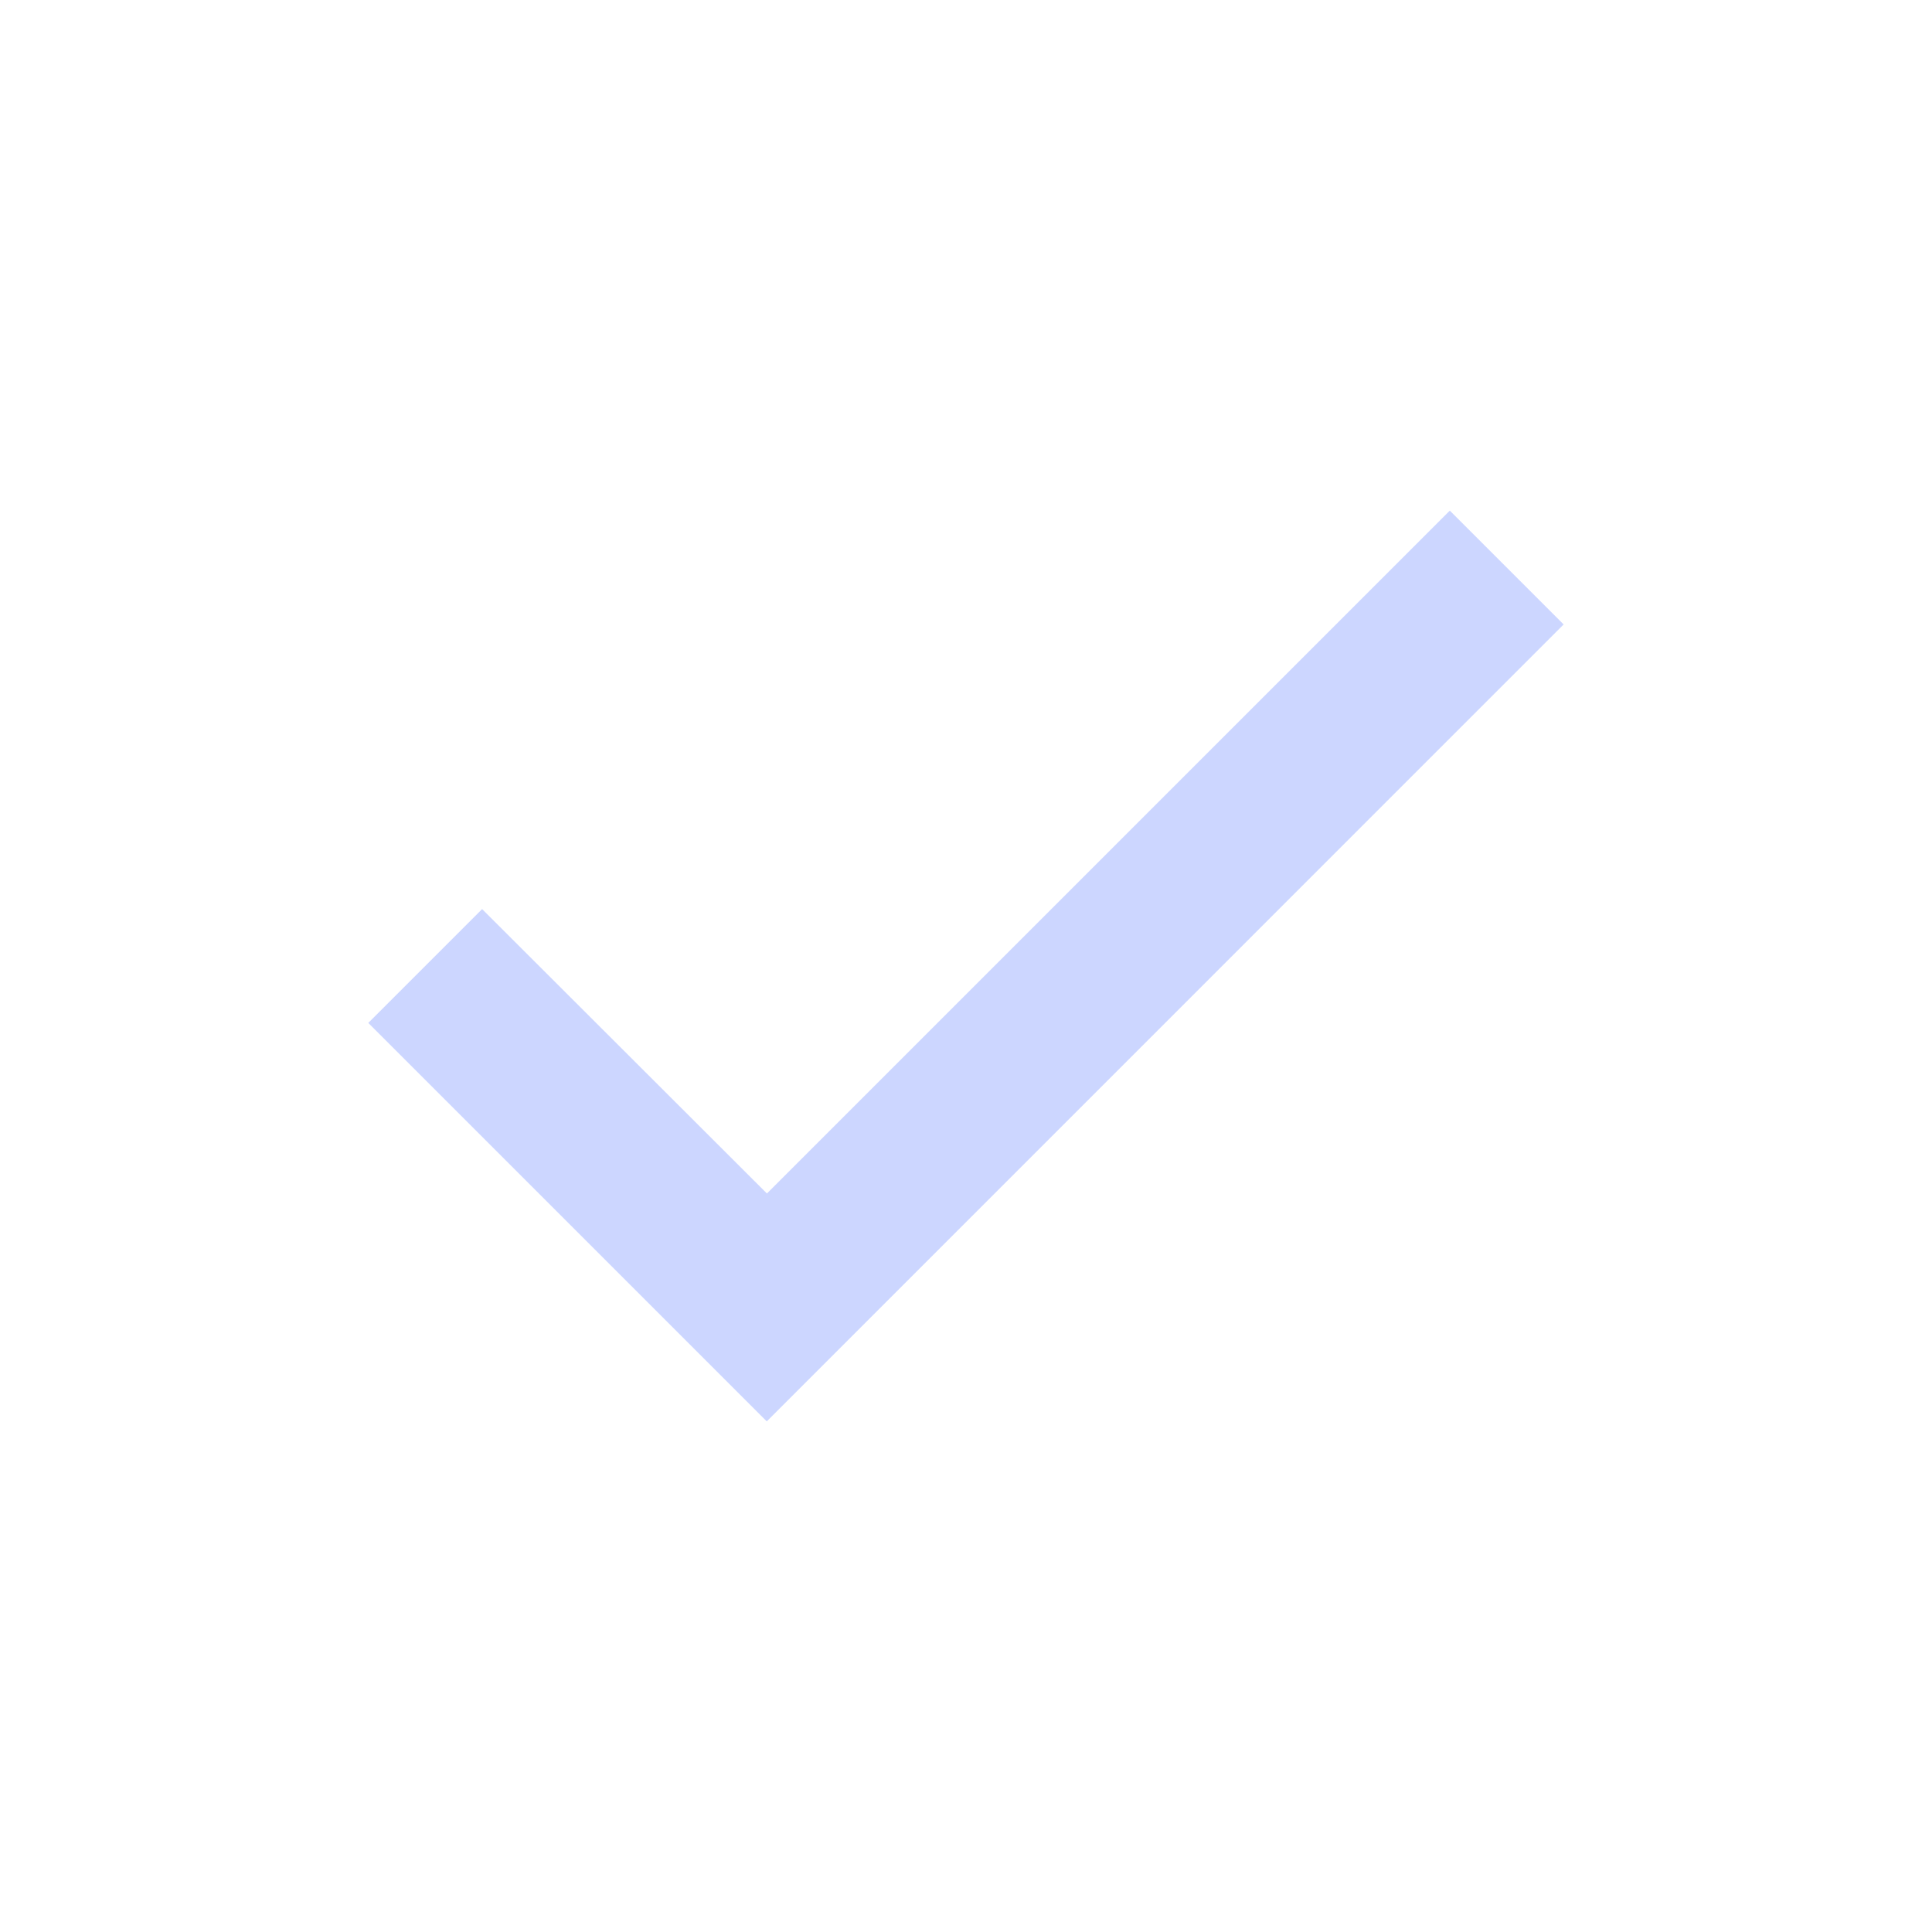
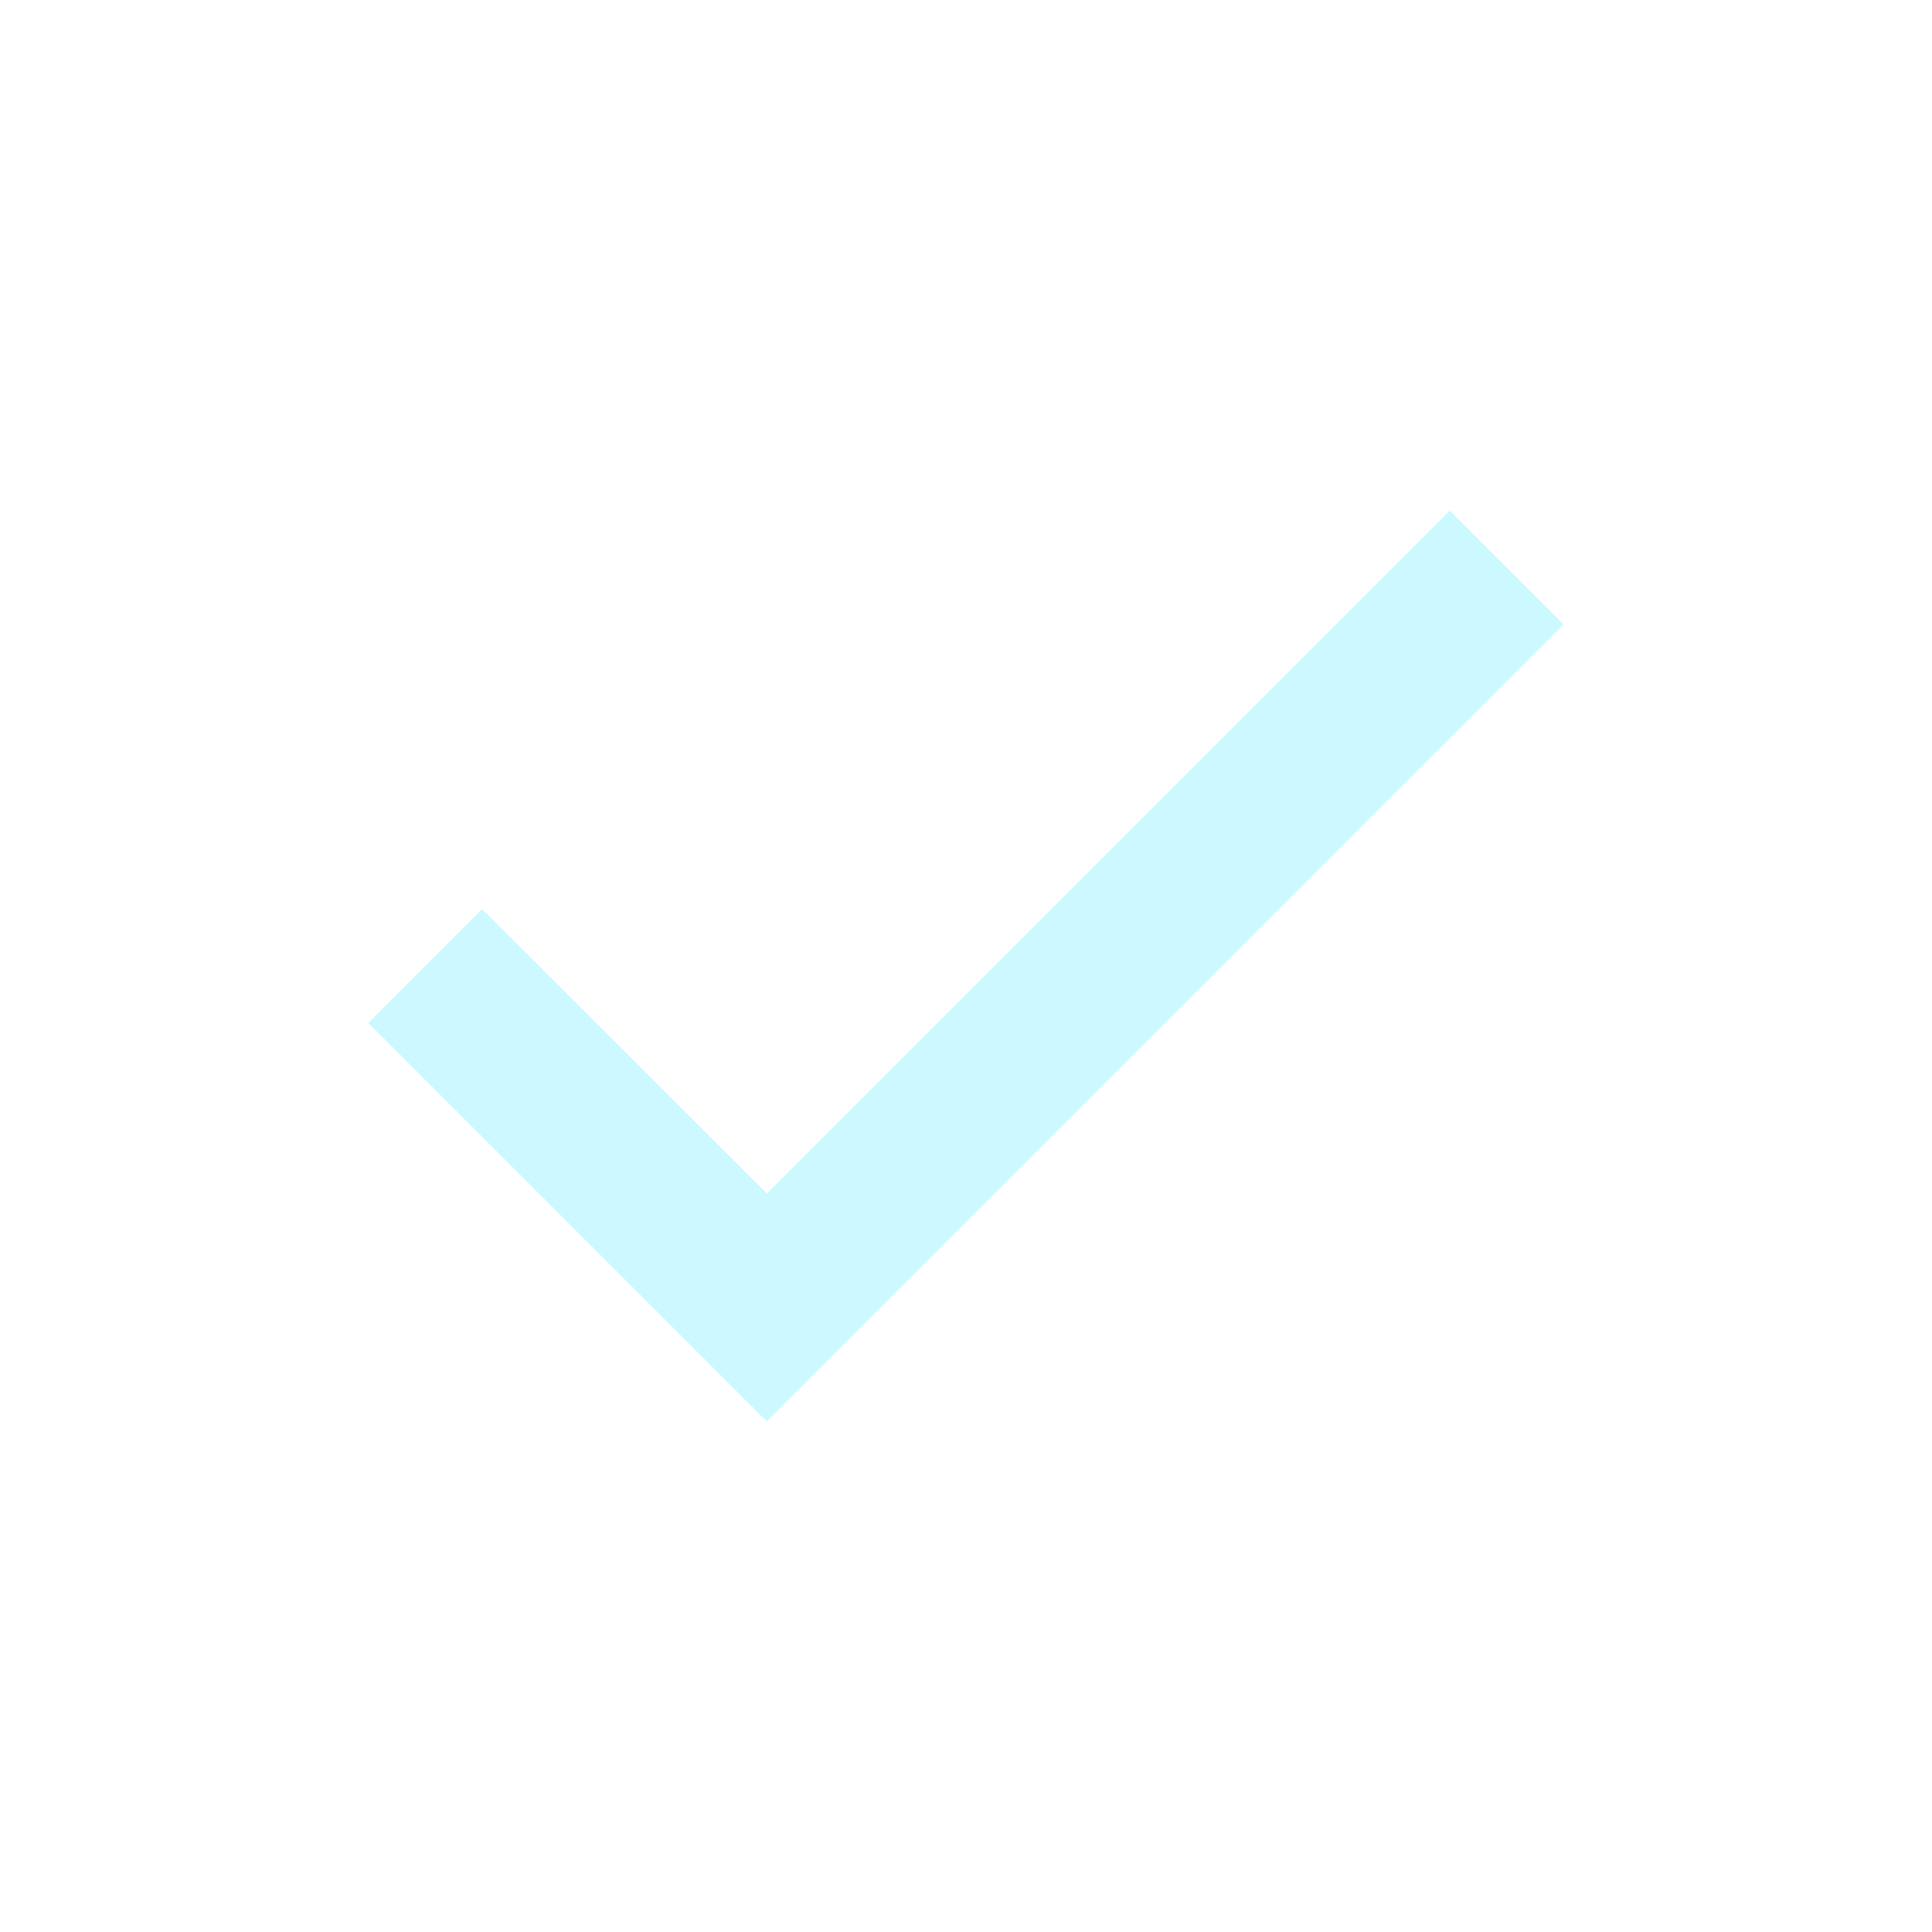
- <svg xmlns="http://www.w3.org/2000/svg" width="24" height="24" viewBox="0 0 24 24" fill="#CCD6FF">
+ <svg xmlns="http://www.w3.org/2000/svg" width="24" height="24" viewBox="0 0 24 24" fill="#CCF9FF">
  <path d="M9.525 17.657L4.575 12.707L5.989 11.293L9.527 14.826L9.525 14.828L18.01 6.343L19.424 7.757L10.939 16.243L9.526 17.656L9.525 17.657Z" />
</svg>
